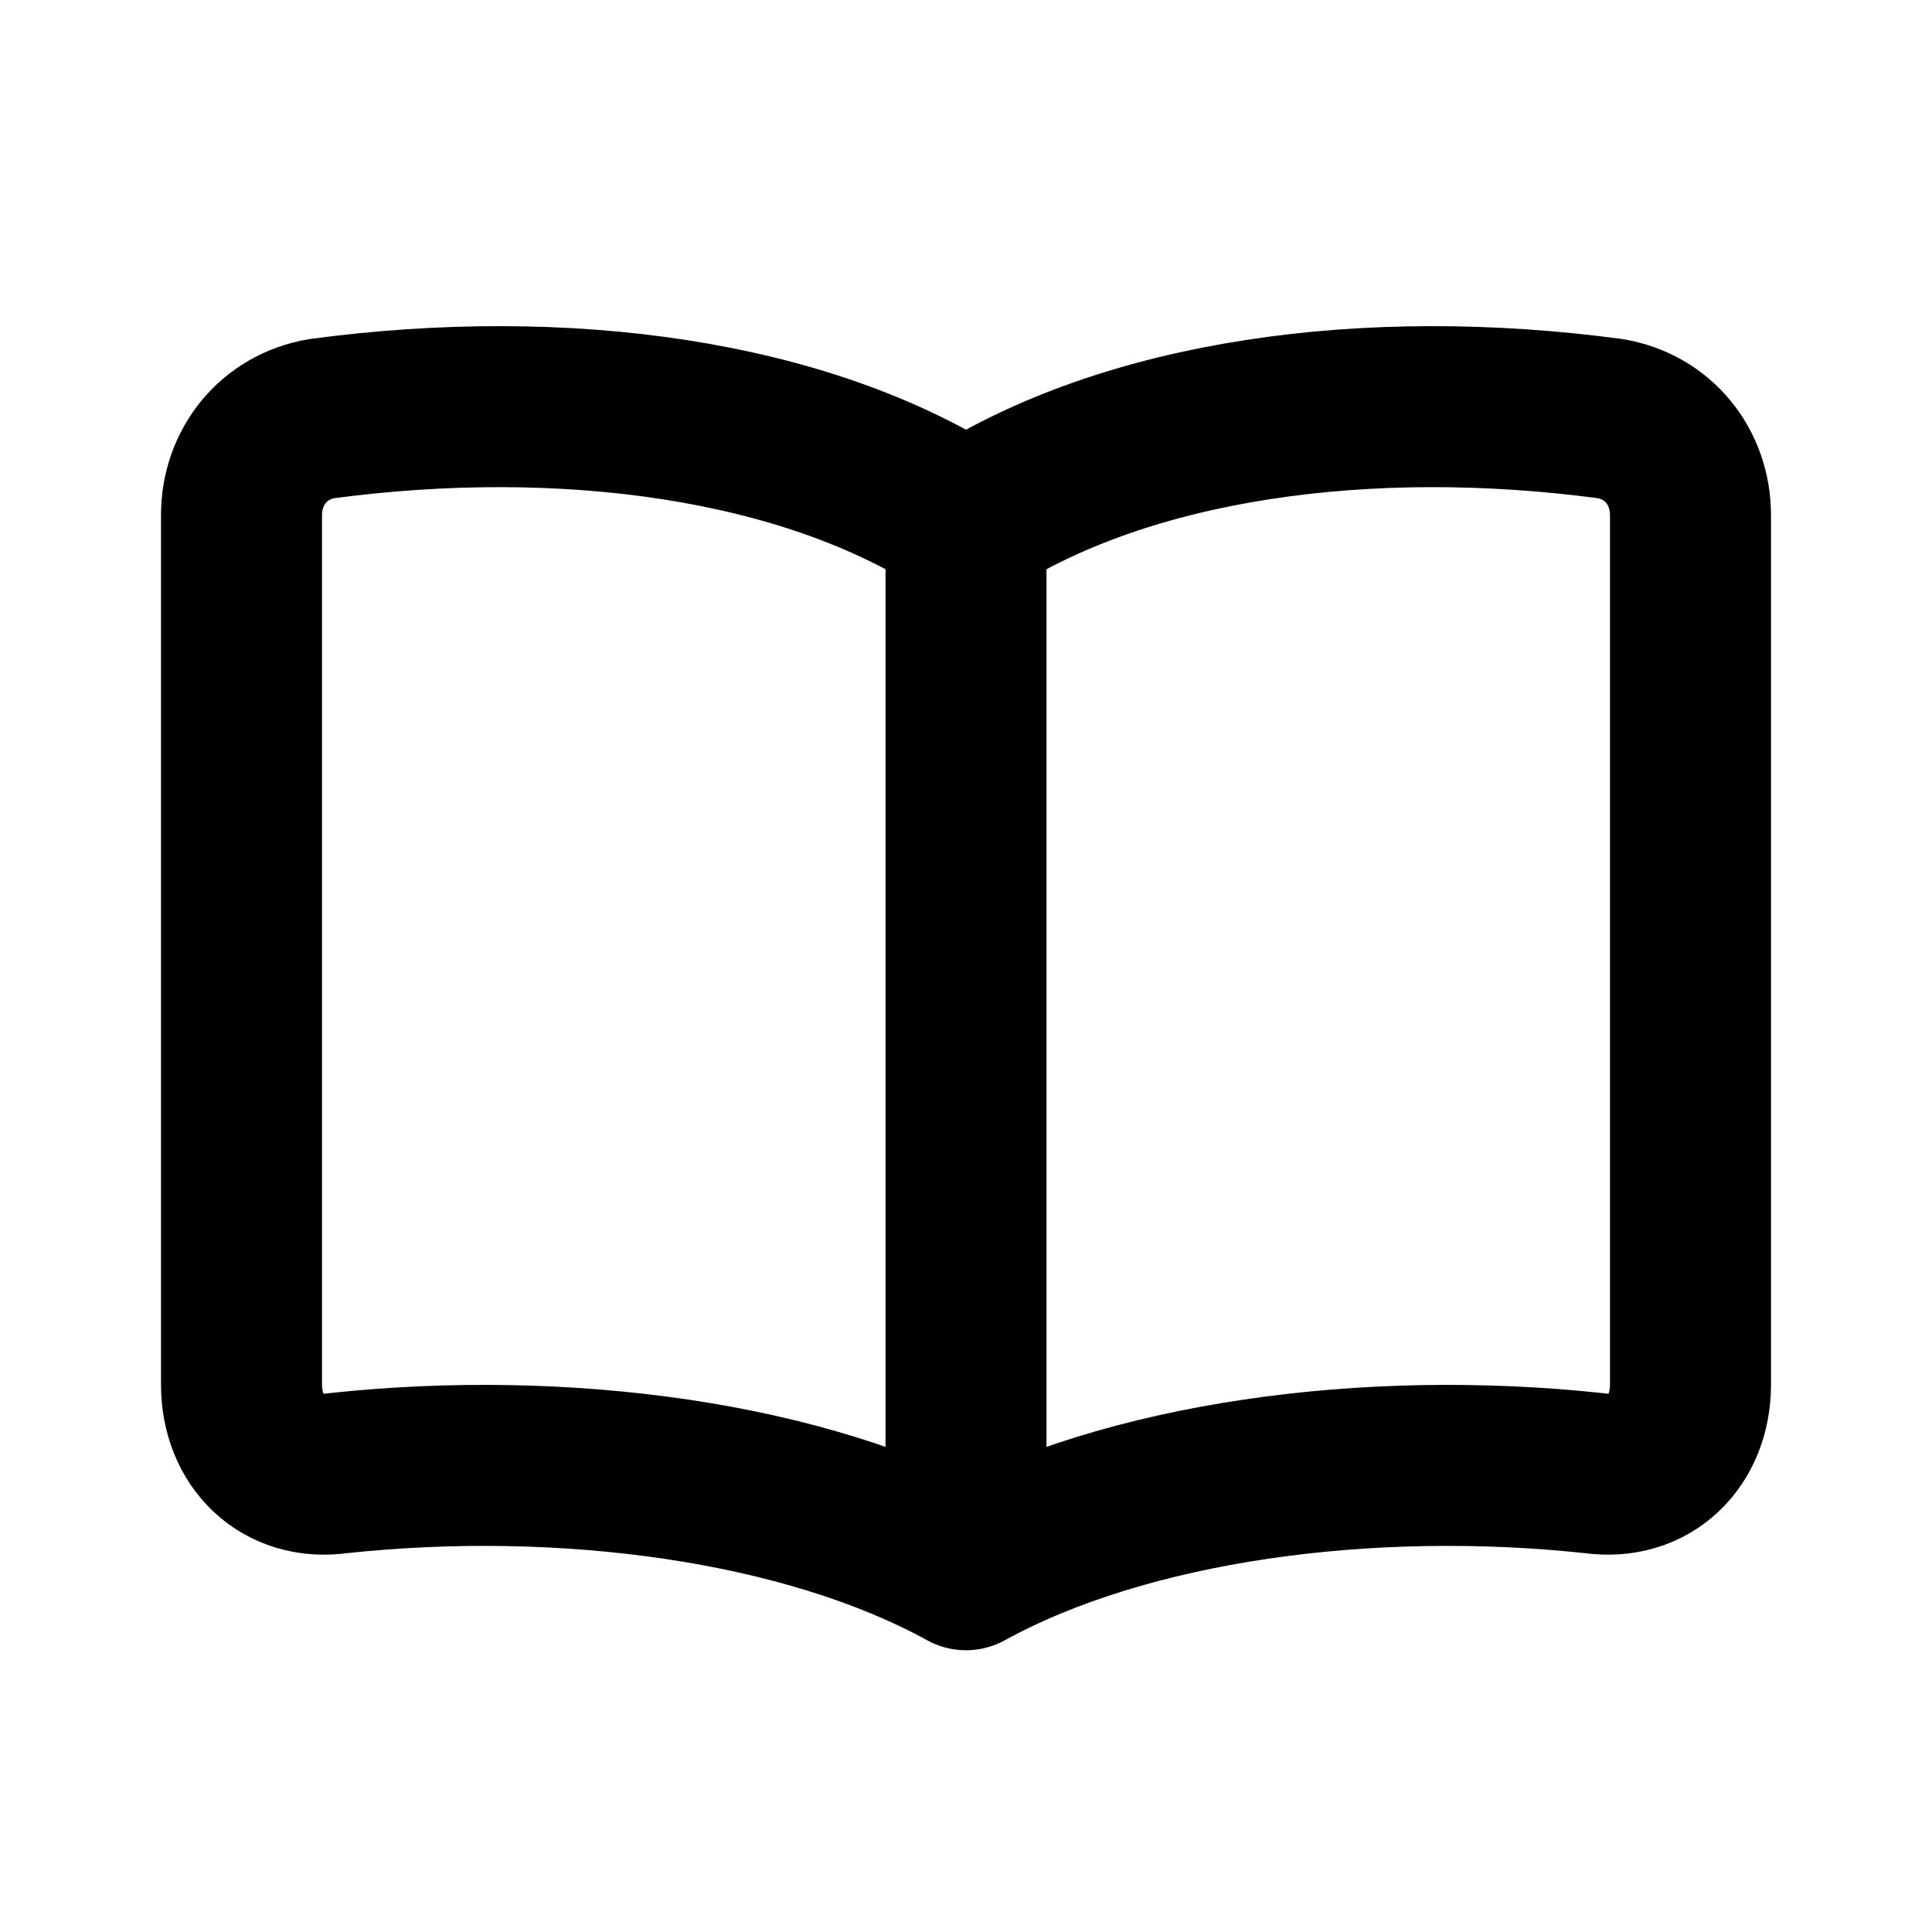
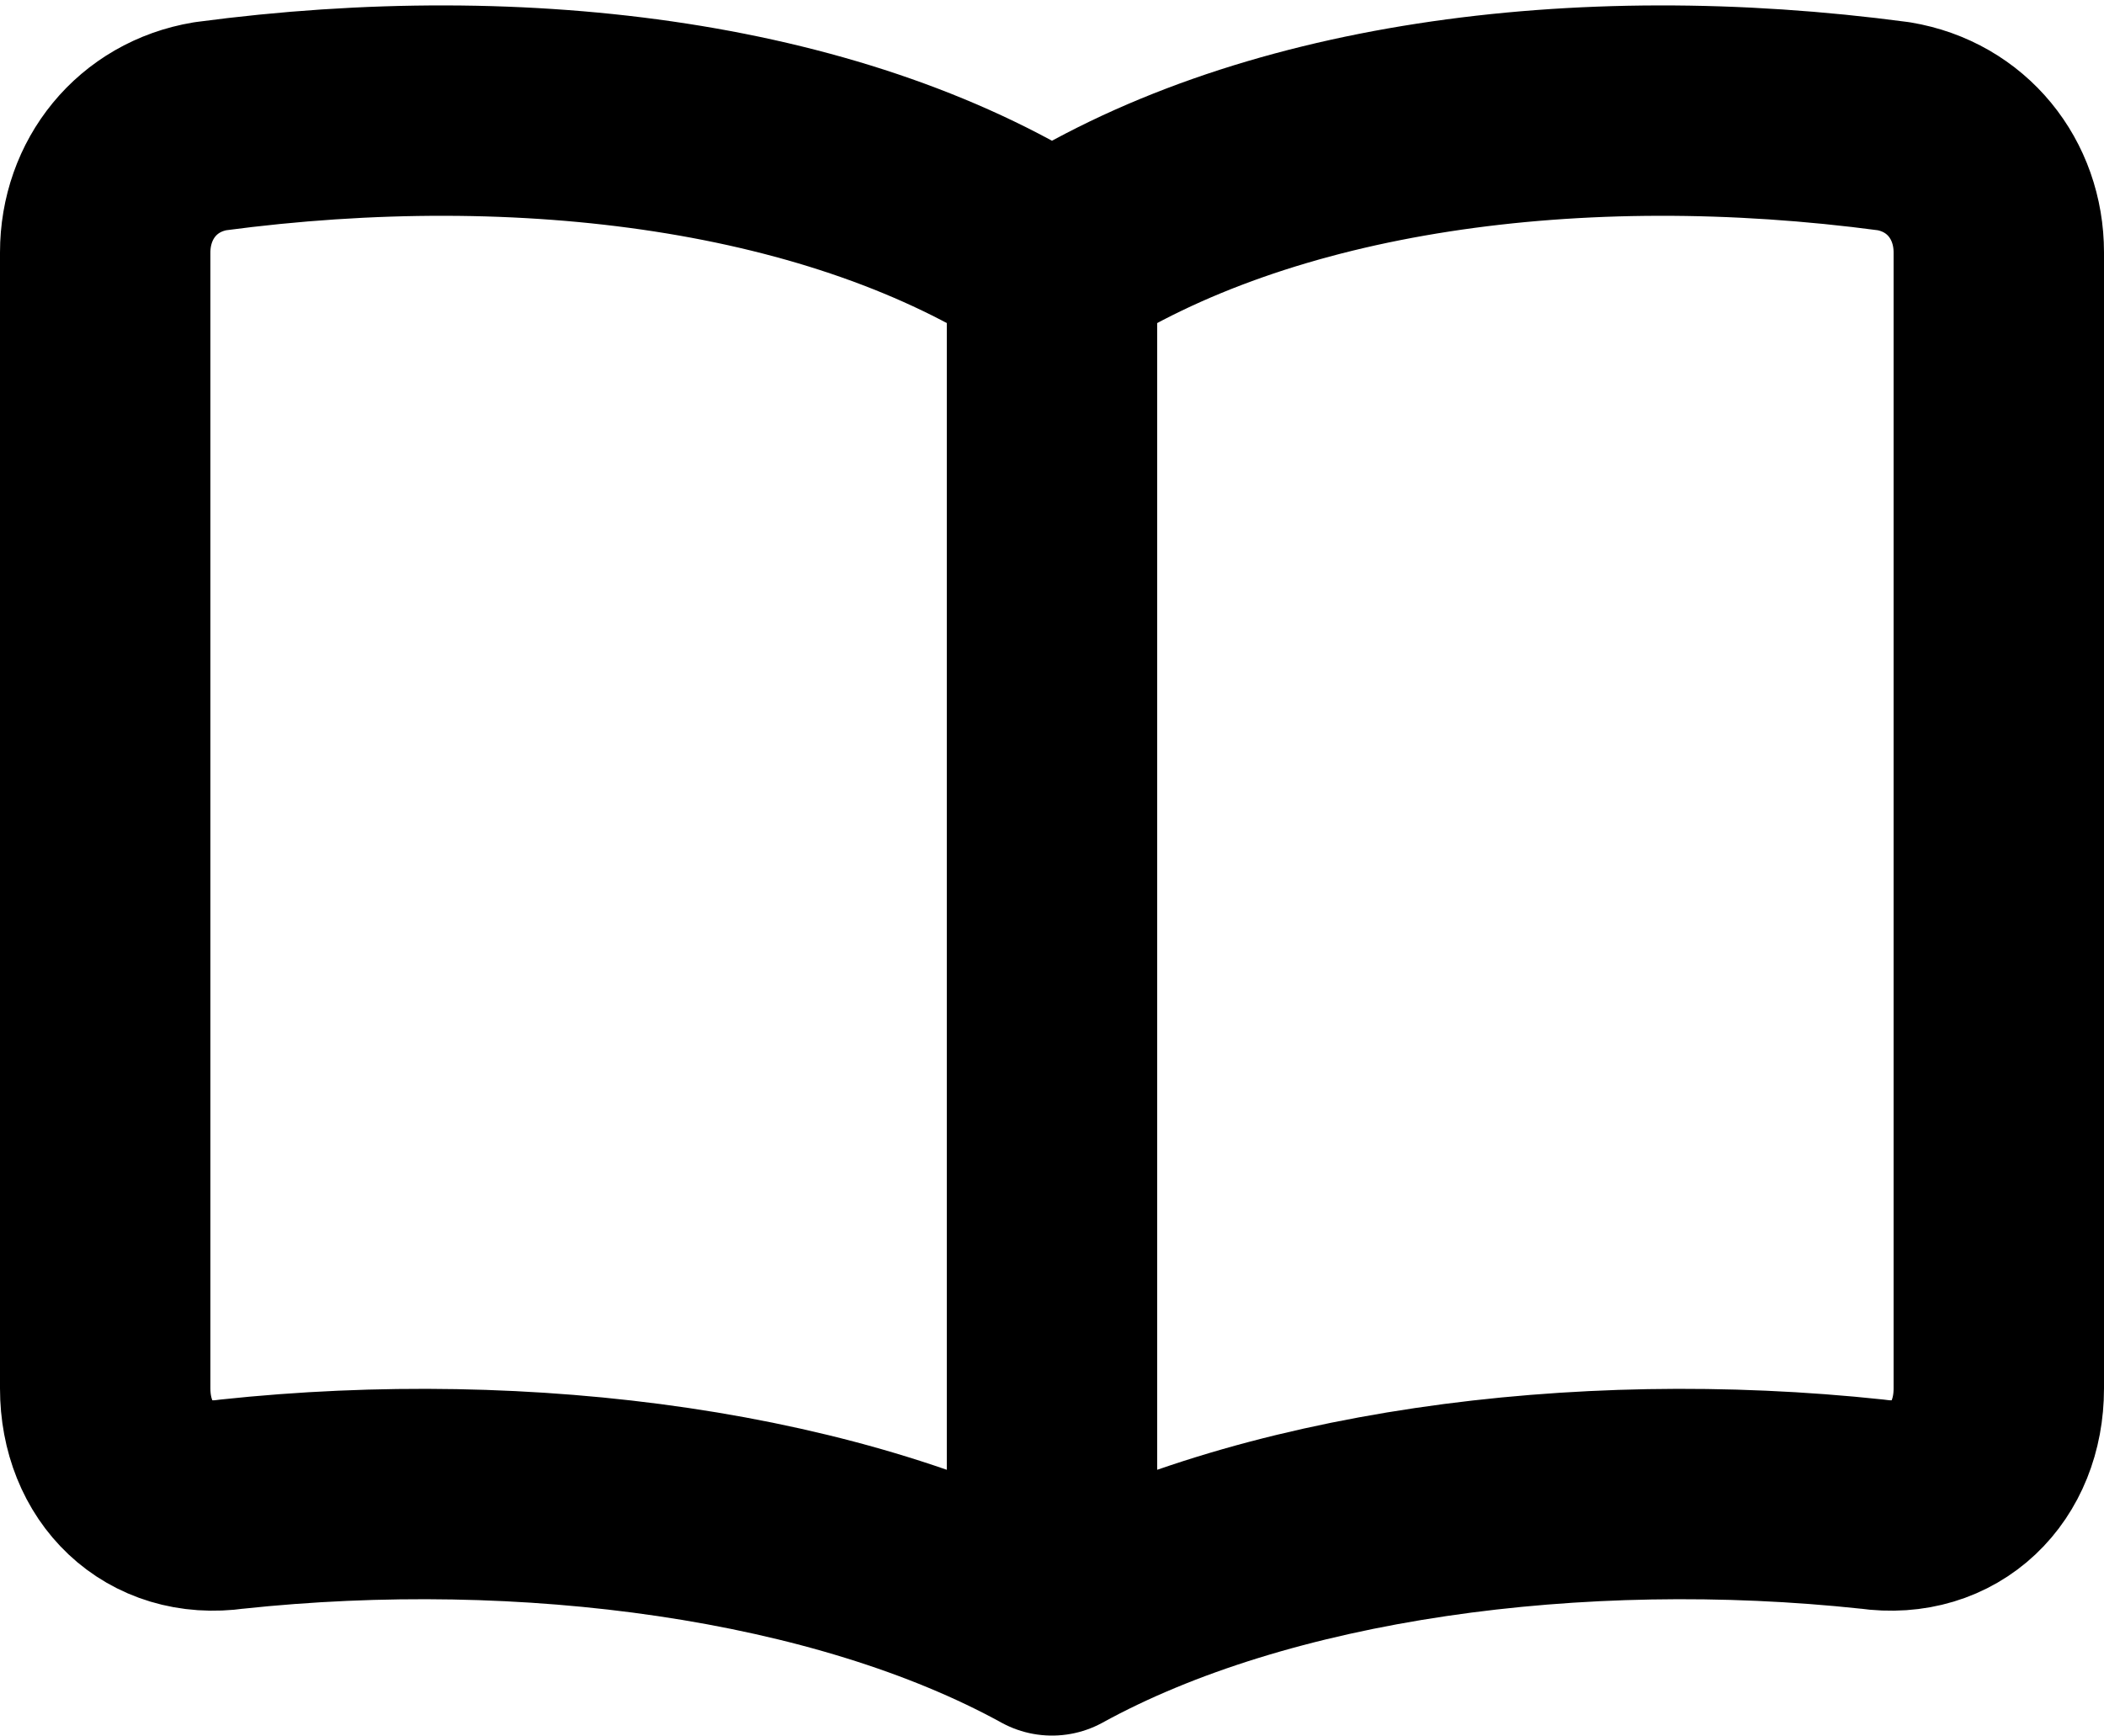
- <svg xmlns="http://www.w3.org/2000/svg" width="24" height="24" viewBox="0 0 24 24" fill="none" stroke="currentColor" stroke-width="2" stroke-linecap="round" stroke-linejoin="round">
+ <svg xmlns="http://www.w3.org/2000/svg" width="20" height="16.5" viewBox="2 4 20 16.5" fill="none" stroke="currentColor" stroke-width="2" stroke-linecap="round" stroke-linejoin="round">
  <path d="M12 6.5V19" />
  <path d="M12 6.5C10 5.2 7 4.8 4 5.2C3.4 5.3 3 5.8 3 6.4V17.2C3 17.9 3.5 18.4 4.2 18.3C7 18 10 18.4 12 19.5C14 18.4 17 18 19.8 18.3C20.5 18.4 21 17.9 21 17.2V6.4C21 5.8 20.6 5.3 20 5.2C17 4.8 14 5.2 12 6.5" />
</svg>
